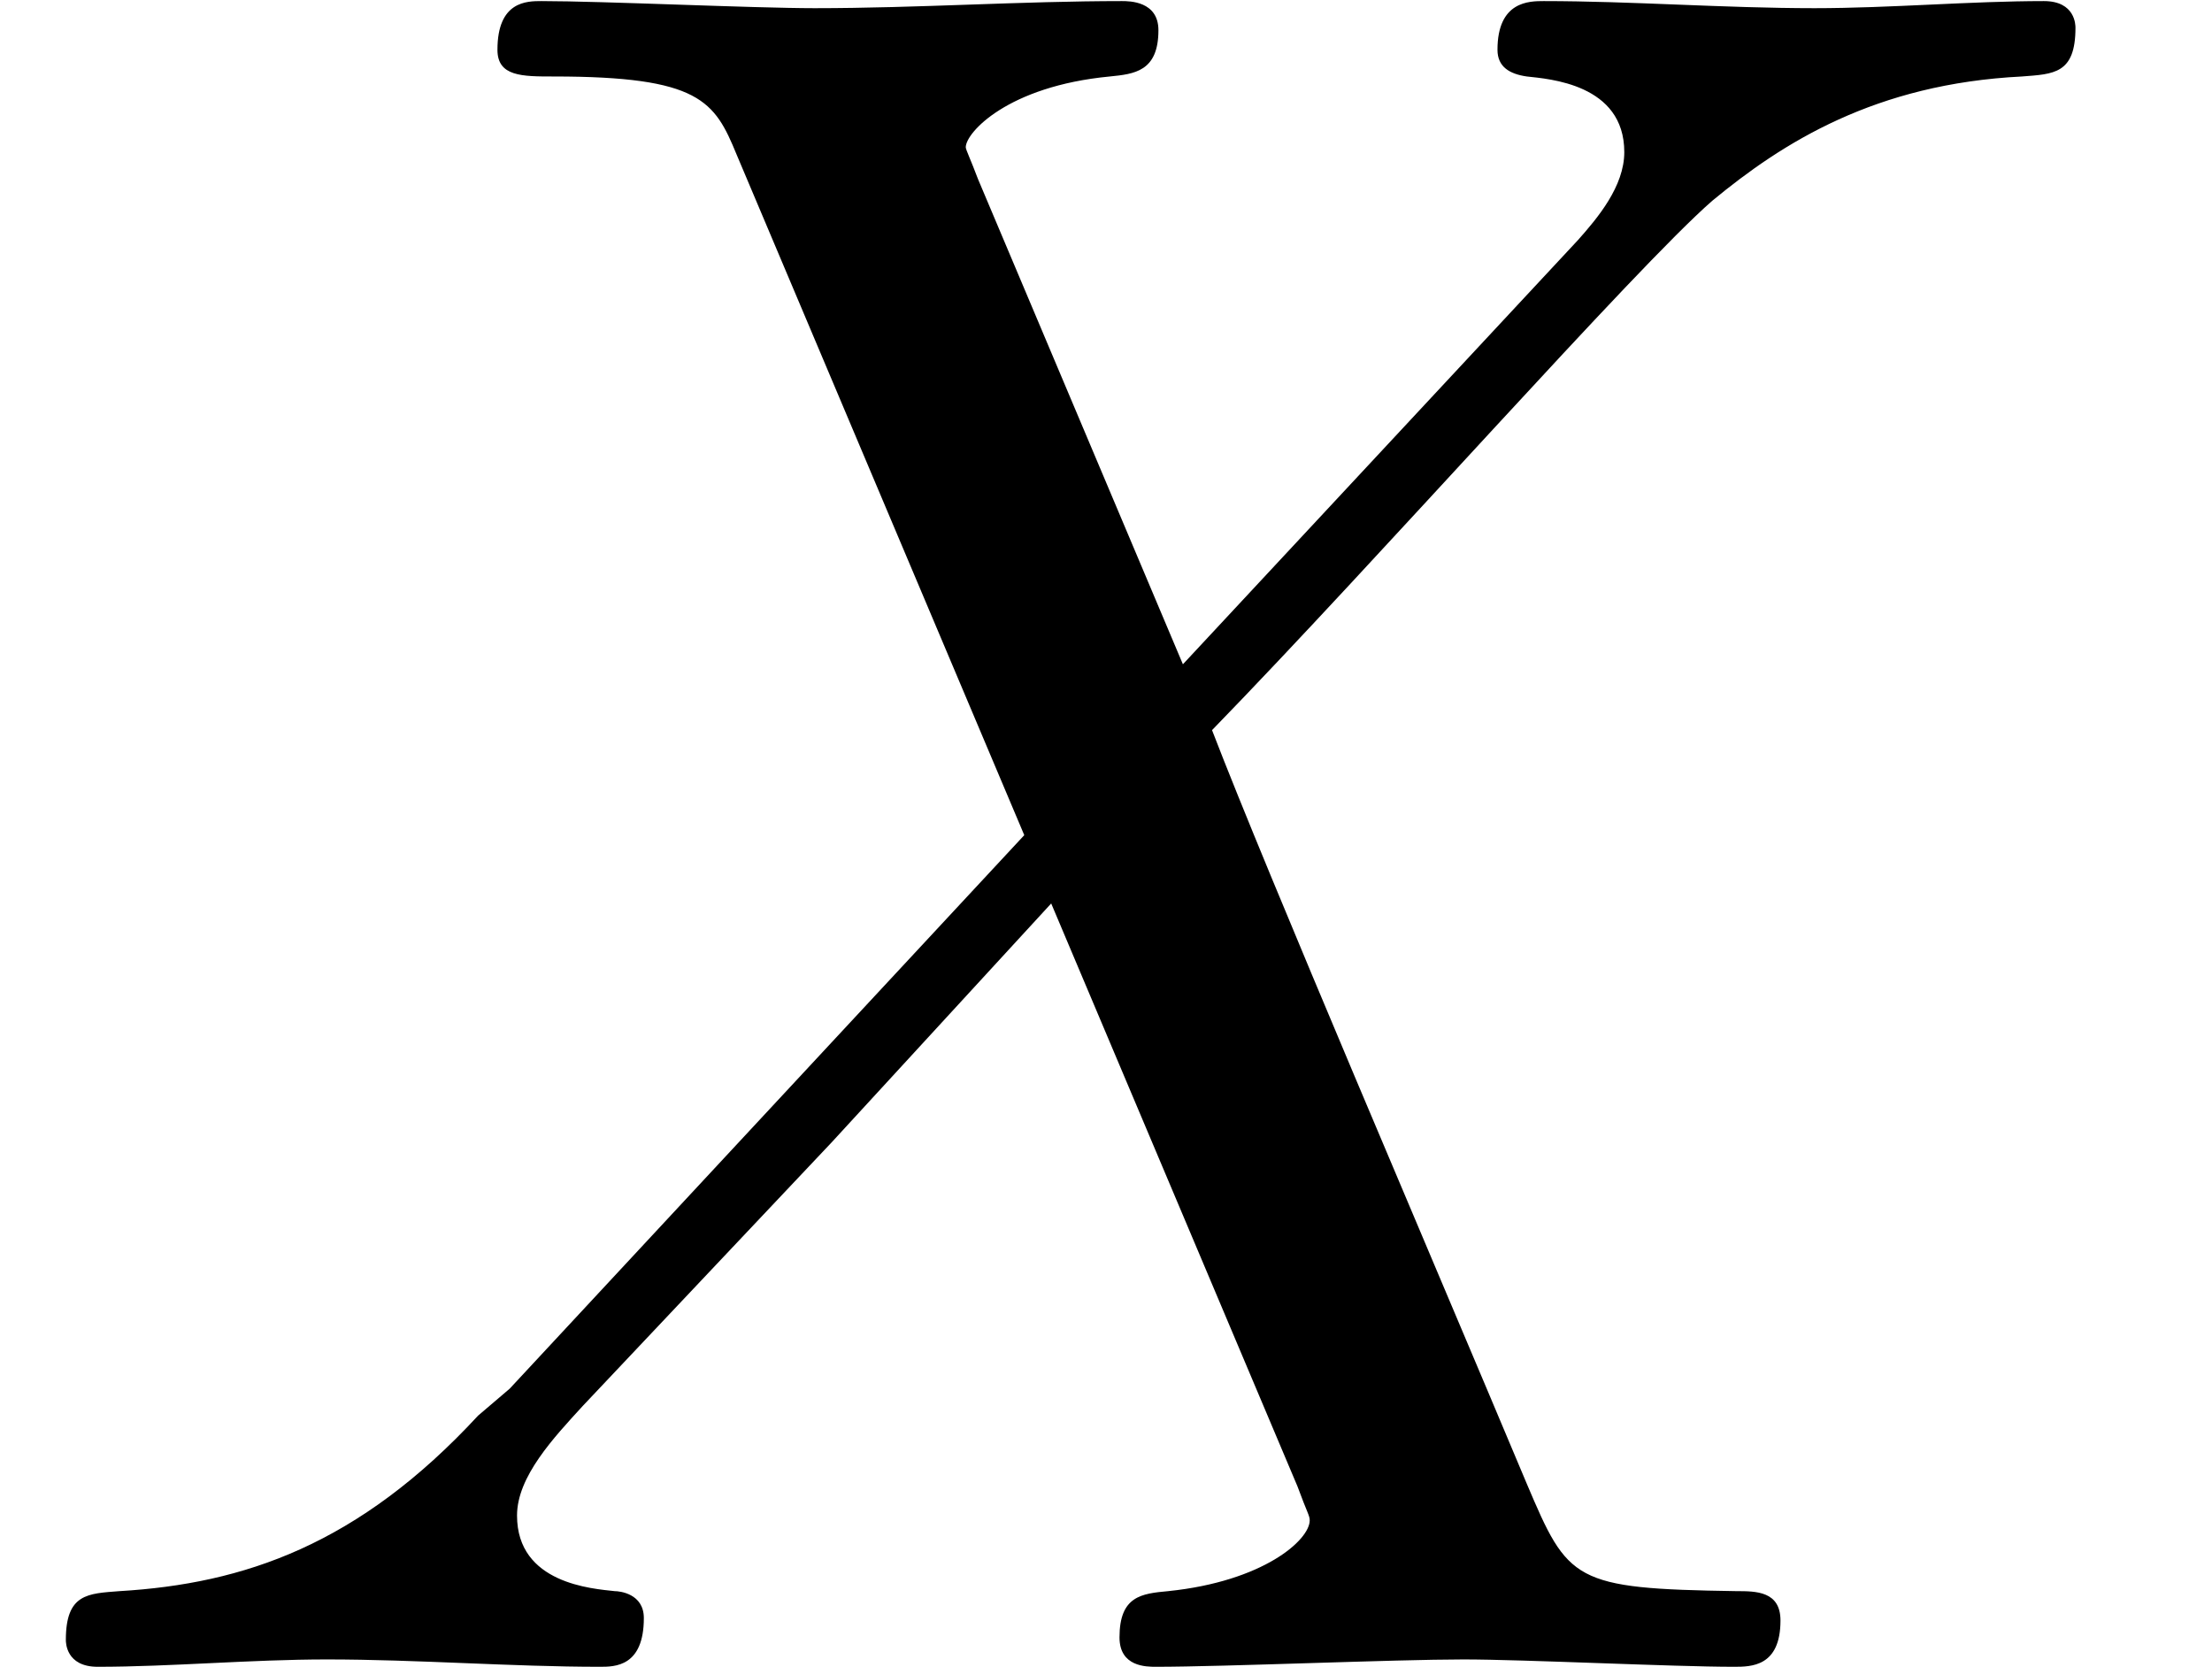
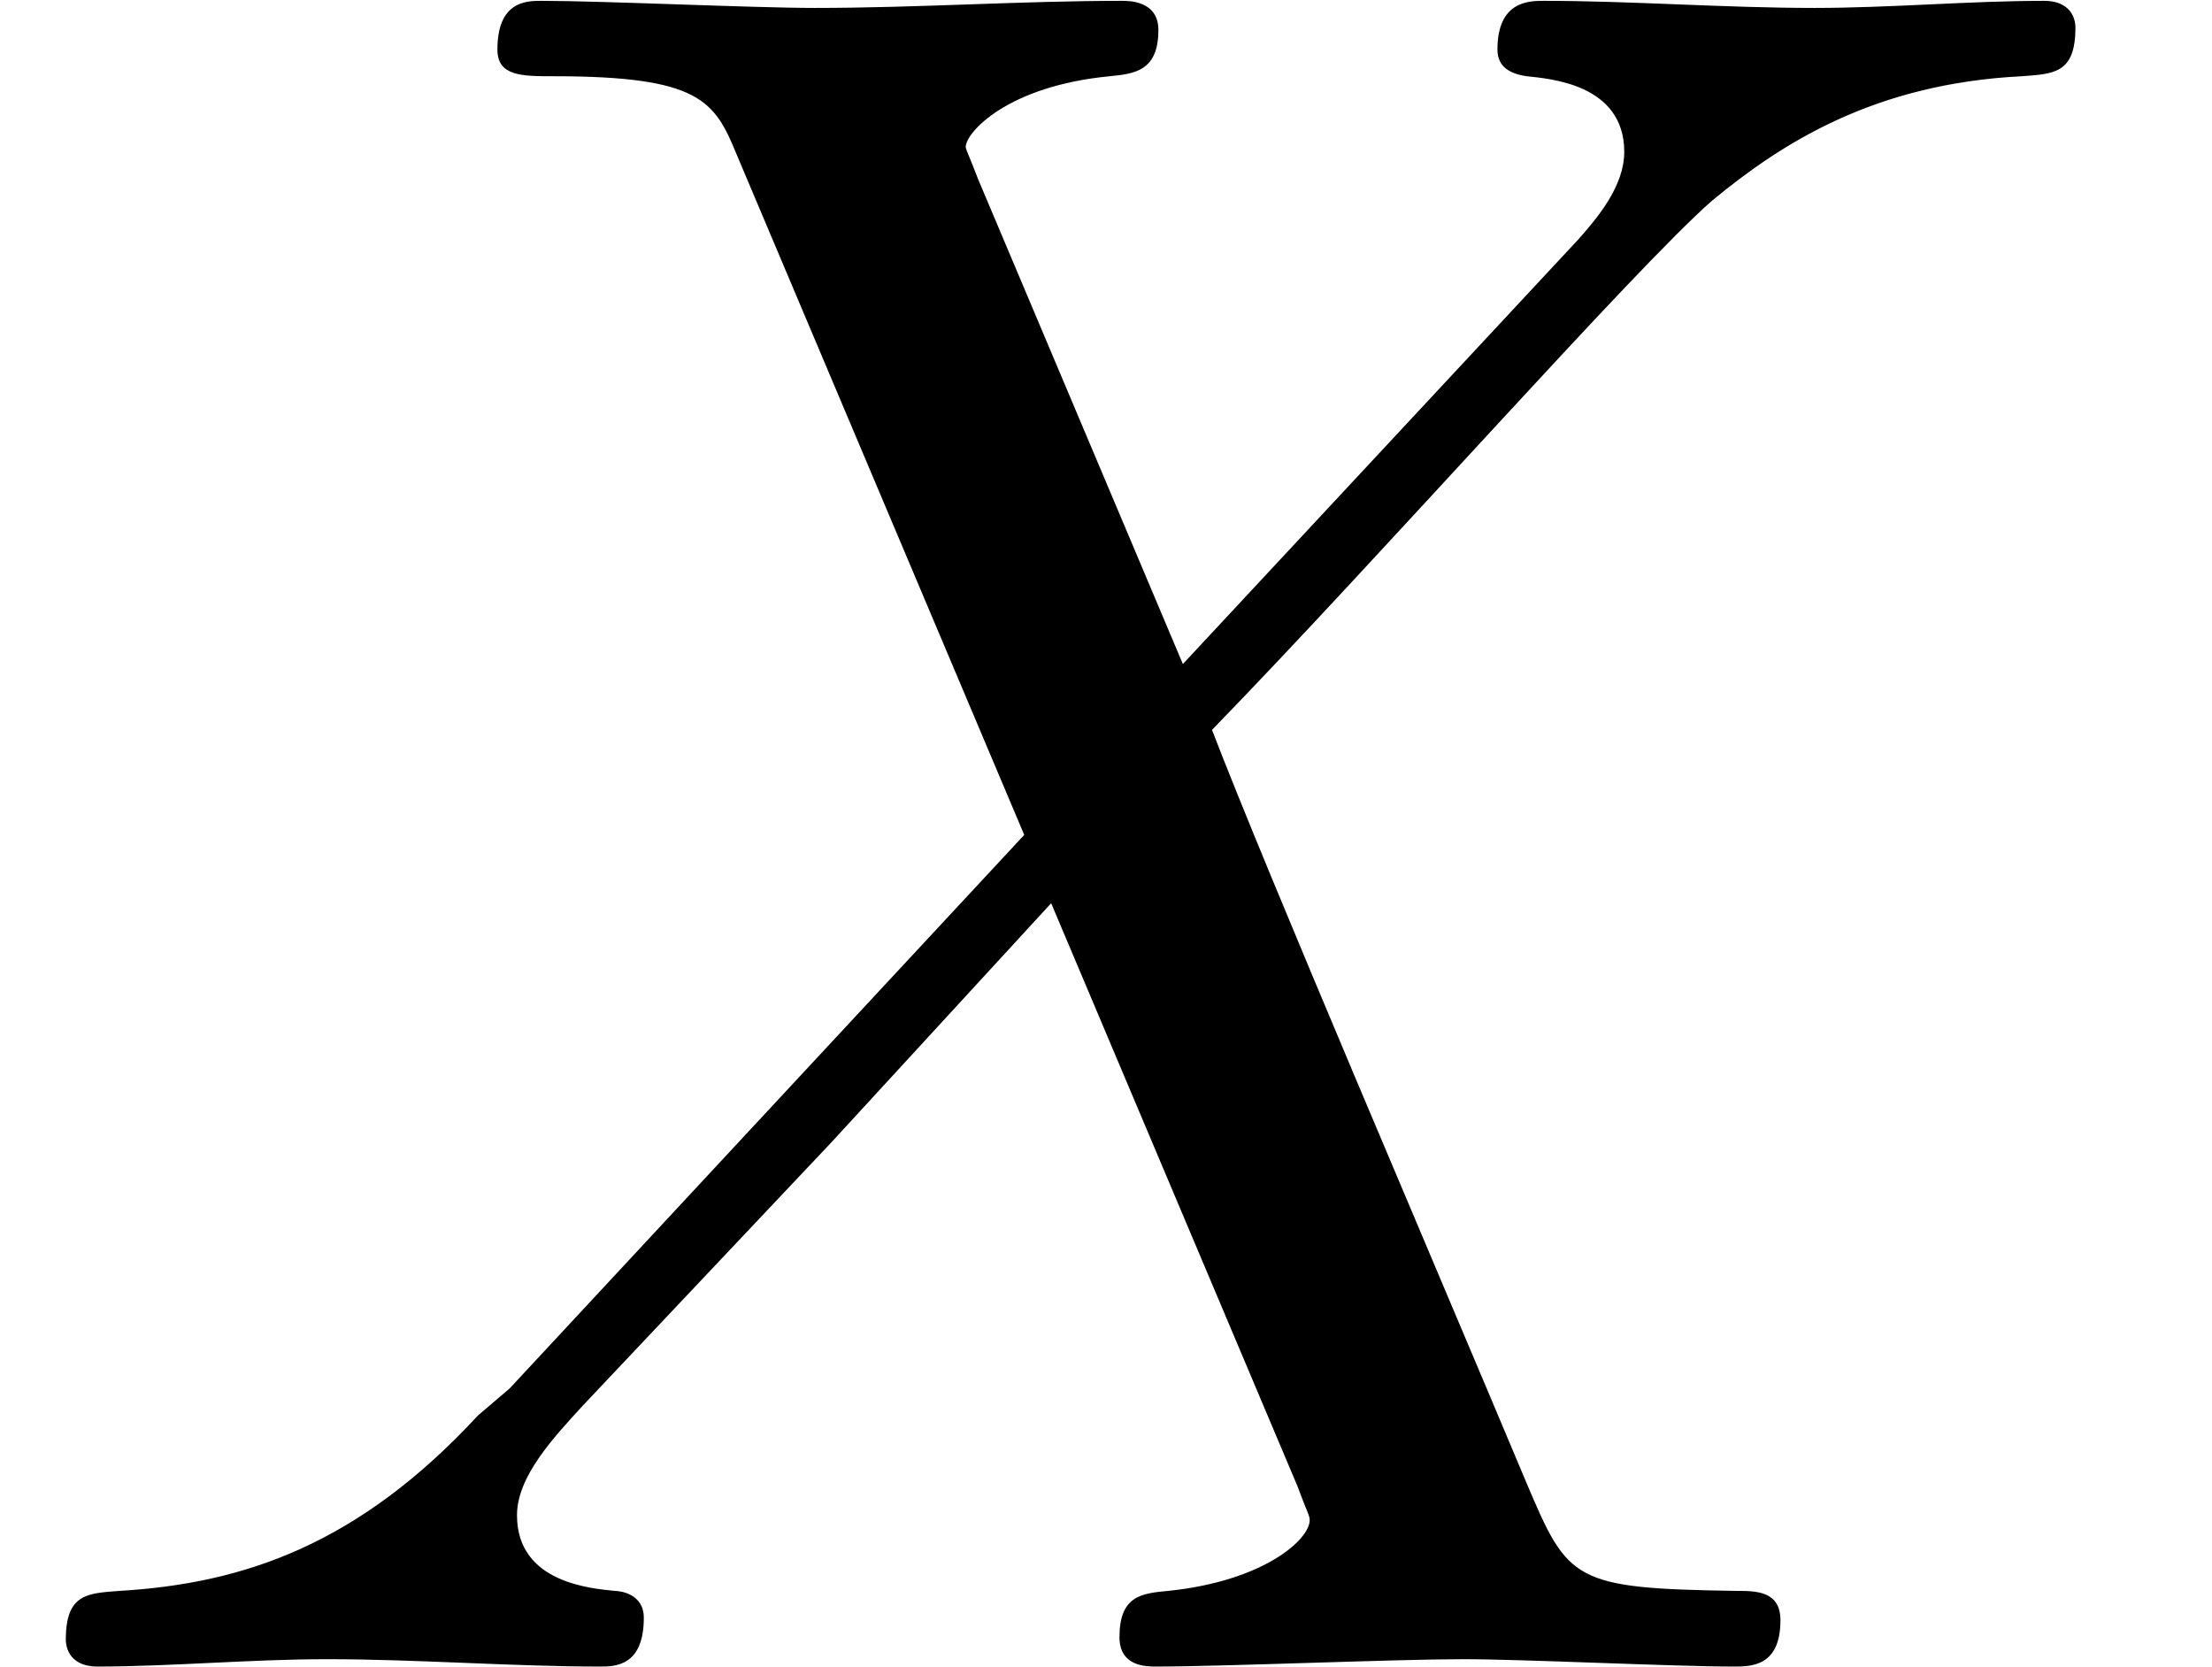
- <svg xmlns="http://www.w3.org/2000/svg" xmlns:xlink="http://www.w3.org/1999/xlink" height="9.531pt" version="1.1" viewBox="43.393 352.567 12.65 9.531" width="12.65pt">
+ <svg xmlns="http://www.w3.org/2000/svg" xmlns:xlink="http://www.w3.org/1999/xlink" height="9.531pt" version="1.1" viewBox="112.885 433.123 12.65 9.531" width="12.65pt">
  <defs>
    <path d="M4.832 -4.095L3.995 -6.077C3.965 -6.157 3.945 -6.197 3.945 -6.207C3.945 -6.266 4.115 -6.456 4.533 -6.496C4.633 -6.506 4.732 -6.516 4.732 -6.685C4.732 -6.804 4.613 -6.804 4.583 -6.804C4.174 -6.804 3.746 -6.775 3.328 -6.775C3.078 -6.775 2.461 -6.804 2.212 -6.804C2.152 -6.804 2.032 -6.804 2.032 -6.605C2.032 -6.496 2.132 -6.496 2.262 -6.496C2.859 -6.496 2.919 -6.396 3.009 -6.177L4.184 -3.397L2.082 -1.136L1.953 -1.026C1.465 -0.498 0.996 -0.339 0.488 -0.309C0.359 -0.299 0.269 -0.299 0.269 -0.11C0.269 -0.1 0.269 0 0.399 0C0.697 0 1.026 -0.03 1.335 -0.03C1.704 -0.03 2.092 0 2.451 0C2.511 0 2.63 0 2.63 -0.199C2.63 -0.299 2.531 -0.309 2.511 -0.309C2.421 -0.319 2.112 -0.339 2.112 -0.618C2.112 -0.777 2.262 -0.936 2.381 -1.066L3.397 -2.142L4.294 -3.118L5.3 -0.737C5.34 -0.628 5.35 -0.618 5.35 -0.598C5.35 -0.518 5.161 -0.349 4.772 -0.309C4.663 -0.299 4.573 -0.289 4.573 -0.12C4.573 0 4.682 0 4.722 0C5.001 0 5.699 -0.03 5.978 -0.03C6.227 -0.03 6.834 0 7.083 0C7.153 0 7.273 0 7.273 -0.189C7.273 -0.309 7.173 -0.309 7.093 -0.309C6.426 -0.319 6.406 -0.349 6.237 -0.747C5.848 -1.674 5.181 -3.228 4.951 -3.826C5.629 -4.523 6.675 -5.709 6.994 -5.988C7.283 -6.227 7.661 -6.466 8.259 -6.496C8.389 -6.506 8.478 -6.506 8.478 -6.695C8.478 -6.705 8.478 -6.804 8.349 -6.804C8.05 -6.804 7.721 -6.775 7.412 -6.775C7.044 -6.775 6.665 -6.804 6.306 -6.804C6.247 -6.804 6.117 -6.804 6.117 -6.605C6.117 -6.535 6.167 -6.506 6.237 -6.496C6.326 -6.486 6.635 -6.466 6.635 -6.187C6.635 -6.047 6.526 -5.918 6.446 -5.828L4.832 -4.095Z" id="g4-88" />
  </defs>
  <g id="page1" transform="matrix(1.4 0 0 1.4 0 0)">
-     <use x="30.995" xlink:href="#g4-88" y="258.642" />
+     <use x="80.632" xlink:href="#g4-88" y="316.181" />
  </g>
</svg>
